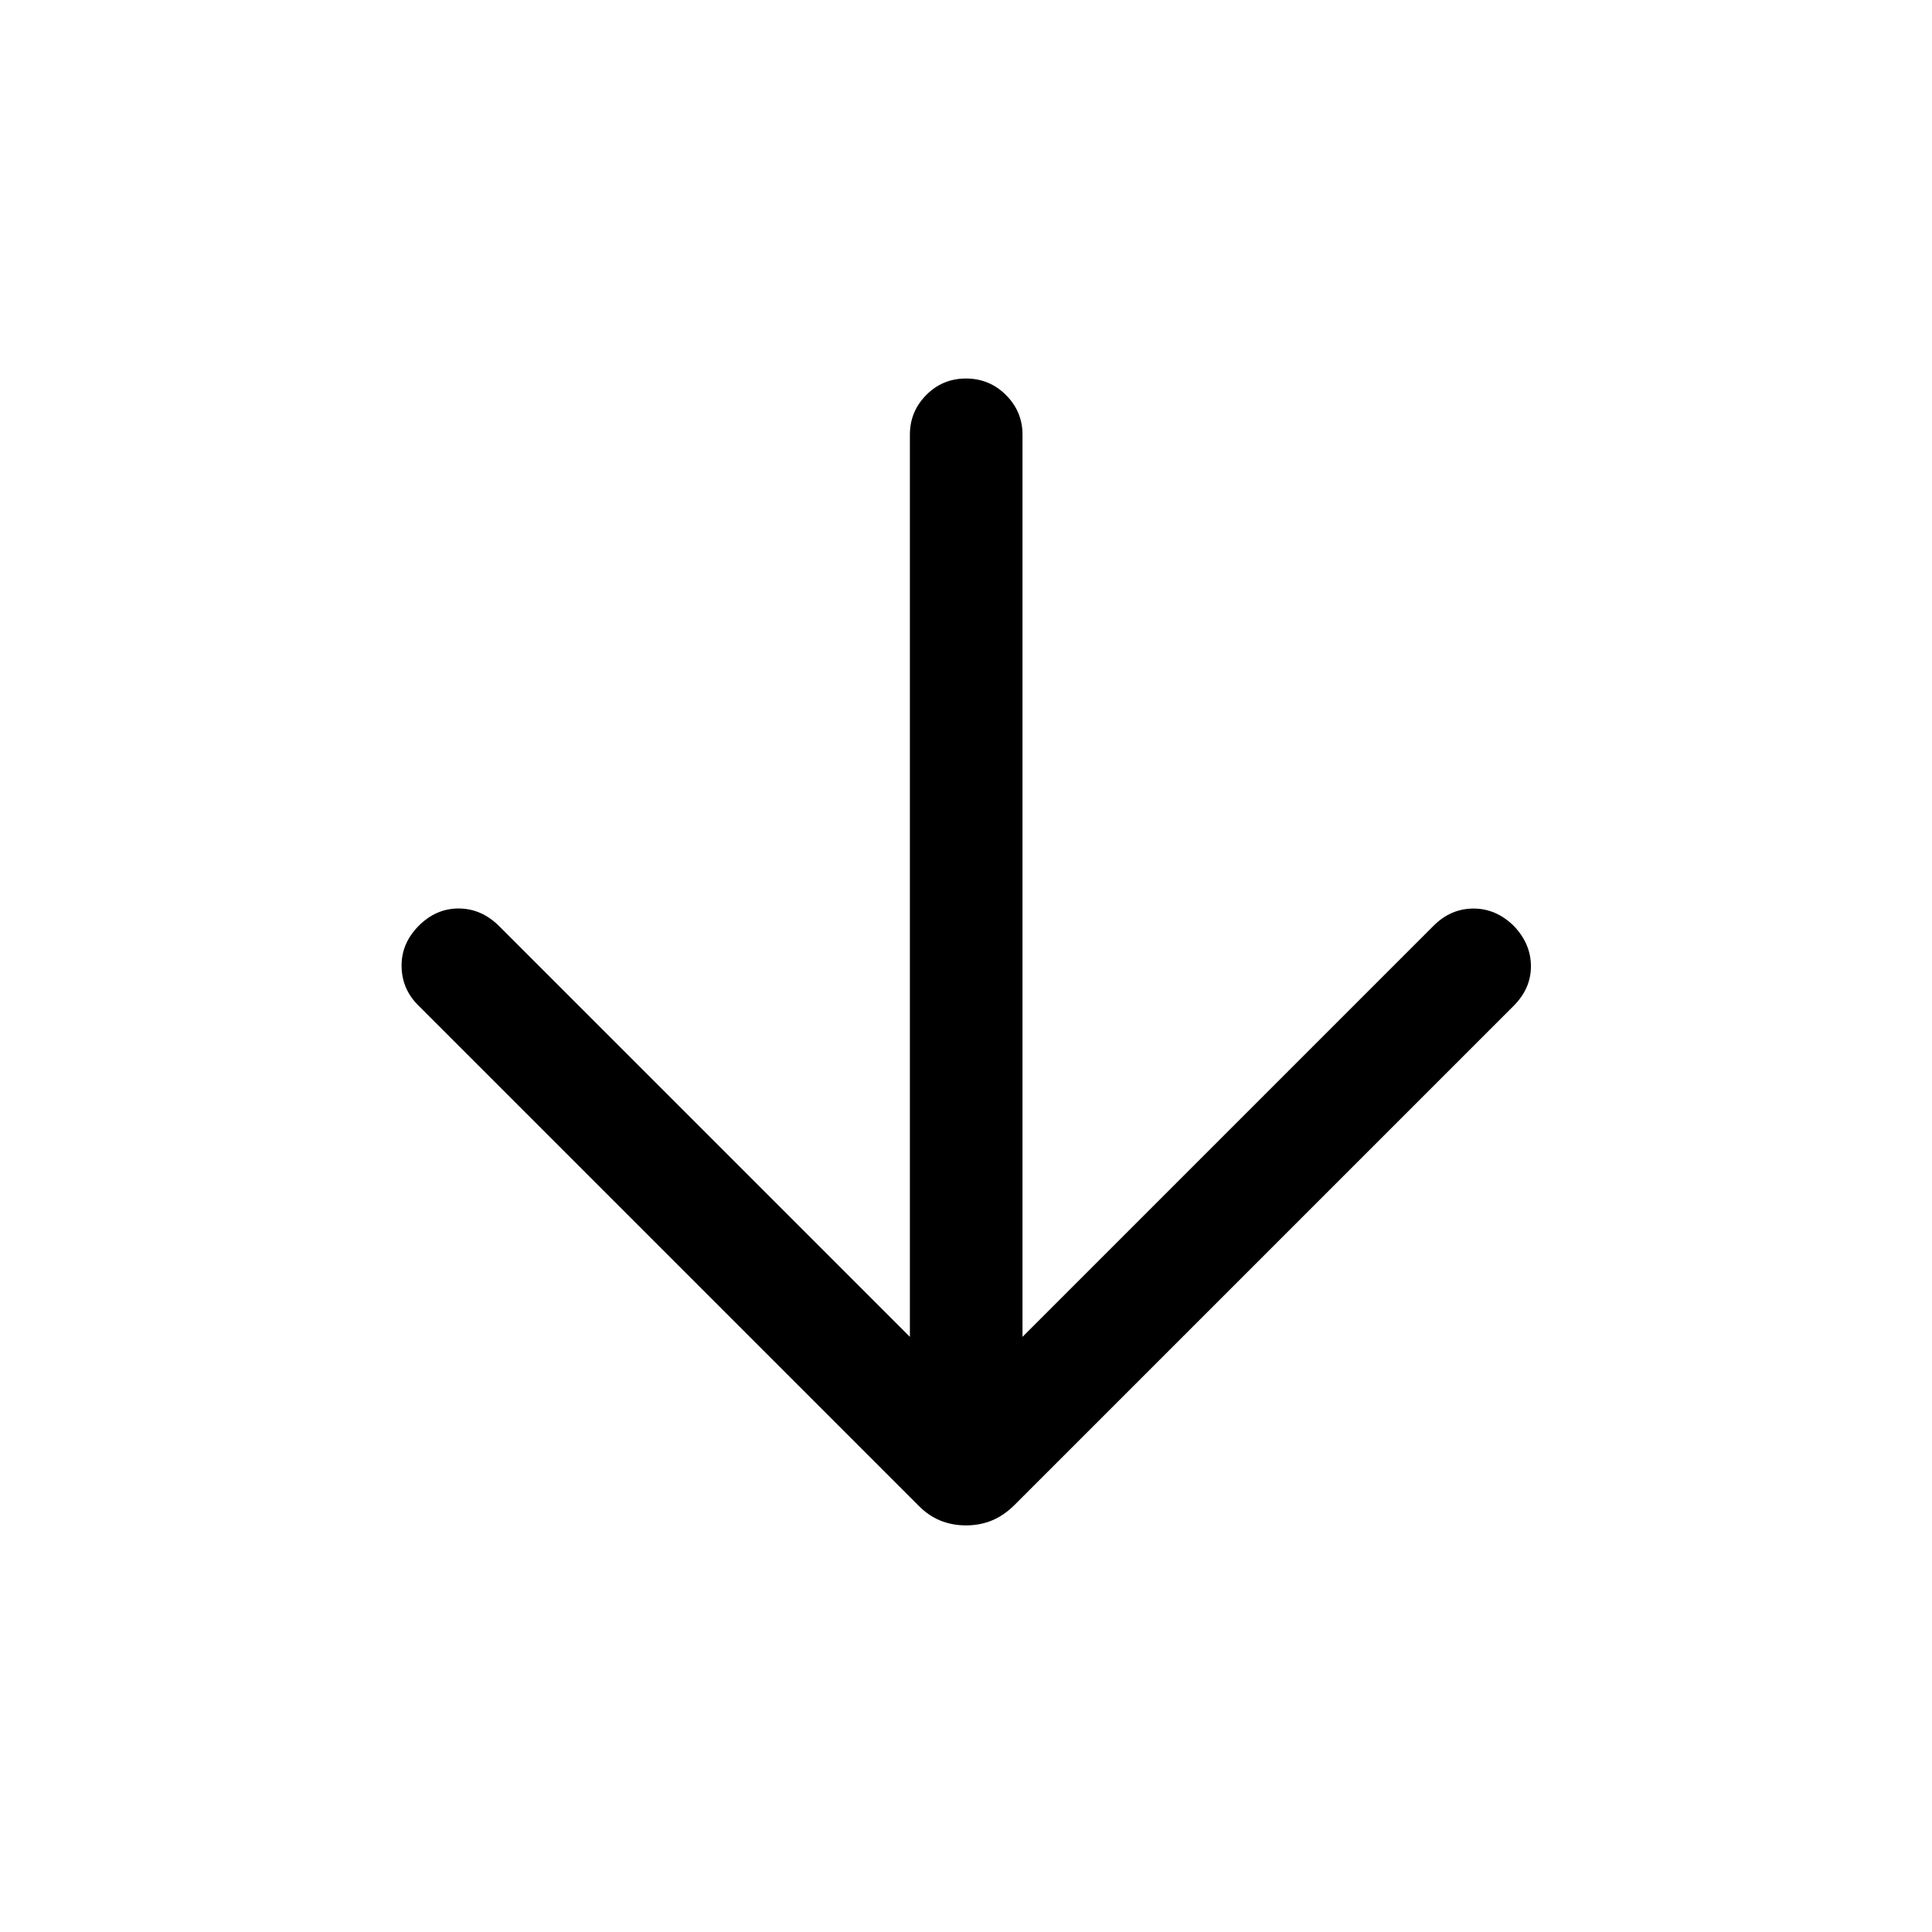
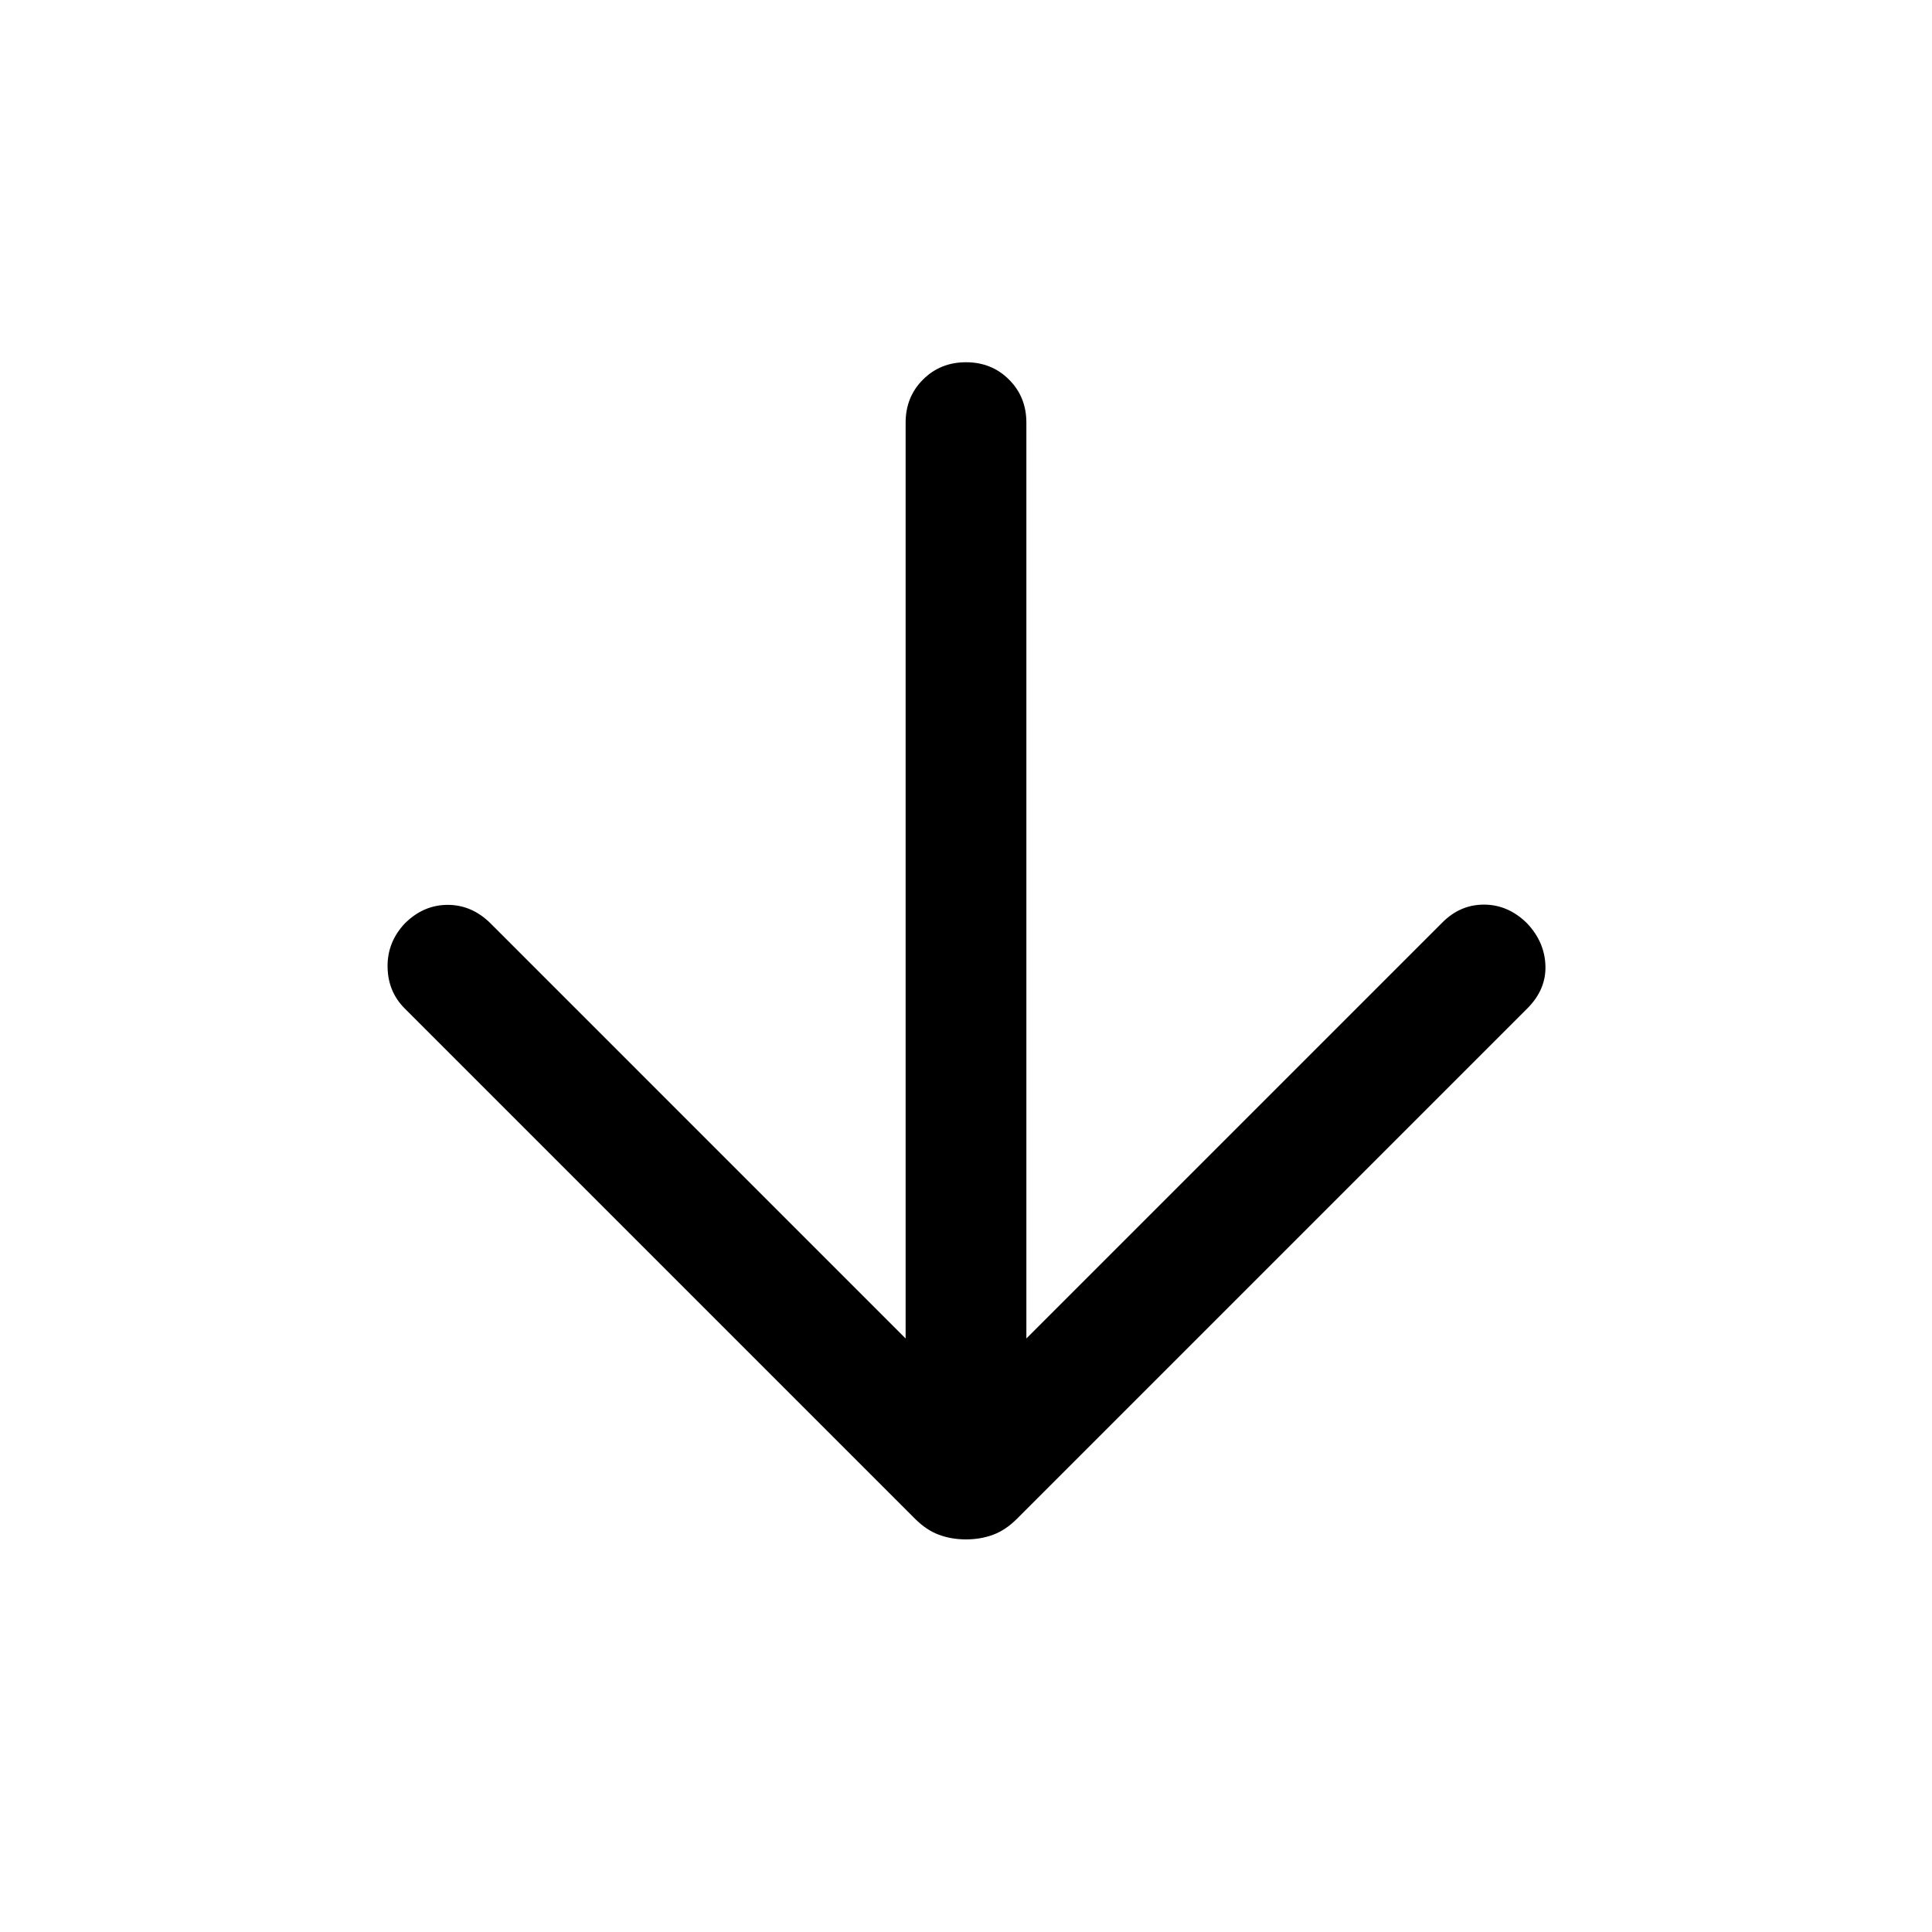
- <svg xmlns="http://www.w3.org/2000/svg" height="24px" viewBox="0 -960 960 960" width="24px" fill="#000000">
-   <path d="M452.12-295.73v-448.31q0-11.46 8.11-19.67 8.12-8.21 19.77-8.21t19.86 8.21q8.22 8.21 8.22 19.67v448.31l204.34-204.35q8.43-8.42 19.68-8.46 11.25-.04 20.05 8.58 8.5 8.81 8.56 19.96.06 11.15-8.56 19.77L504.19-212.27q-5.31 5.31-11.29 7.77-5.98 2.46-12.9 2.46t-12.9-2.46q-5.98-2.46-11.1-7.77L208.04-460.23q-8.31-8.12-8.5-19.52-.19-11.4 8.5-20.21 8.61-8.62 19.83-8.62 11.21 0 20.01 8.62l204.24 204.23Z" />
+ <svg xmlns="http://www.w3.org/2000/svg" height="24" viewBox="0 -960 960 960" width="24">
+   <path d="M450-294.92V-750q0-12.77 8.62-21.38Q467.23-780 480-780t21.38 8.62Q510-762.77 510-750v455.08l206.77-206.77q8.92-8.92 20.88-8.81 11.96.12 21.27 9.42 8.69 9.31 9 21.08.31 11.77-9 21.08L505.31-205.31q-5.62 5.62-11.85 7.92-6.23 2.31-13.46 2.31t-13.46-2.31q-6.23-2.3-11.85-7.92L201.08-458.92q-8.31-8.31-8.5-20.58-.19-12.27 8.5-21.58 9.31-9.3 21.38-9.3 12.08 0 21.39 9.3L450-294.92Z" />
</svg>
